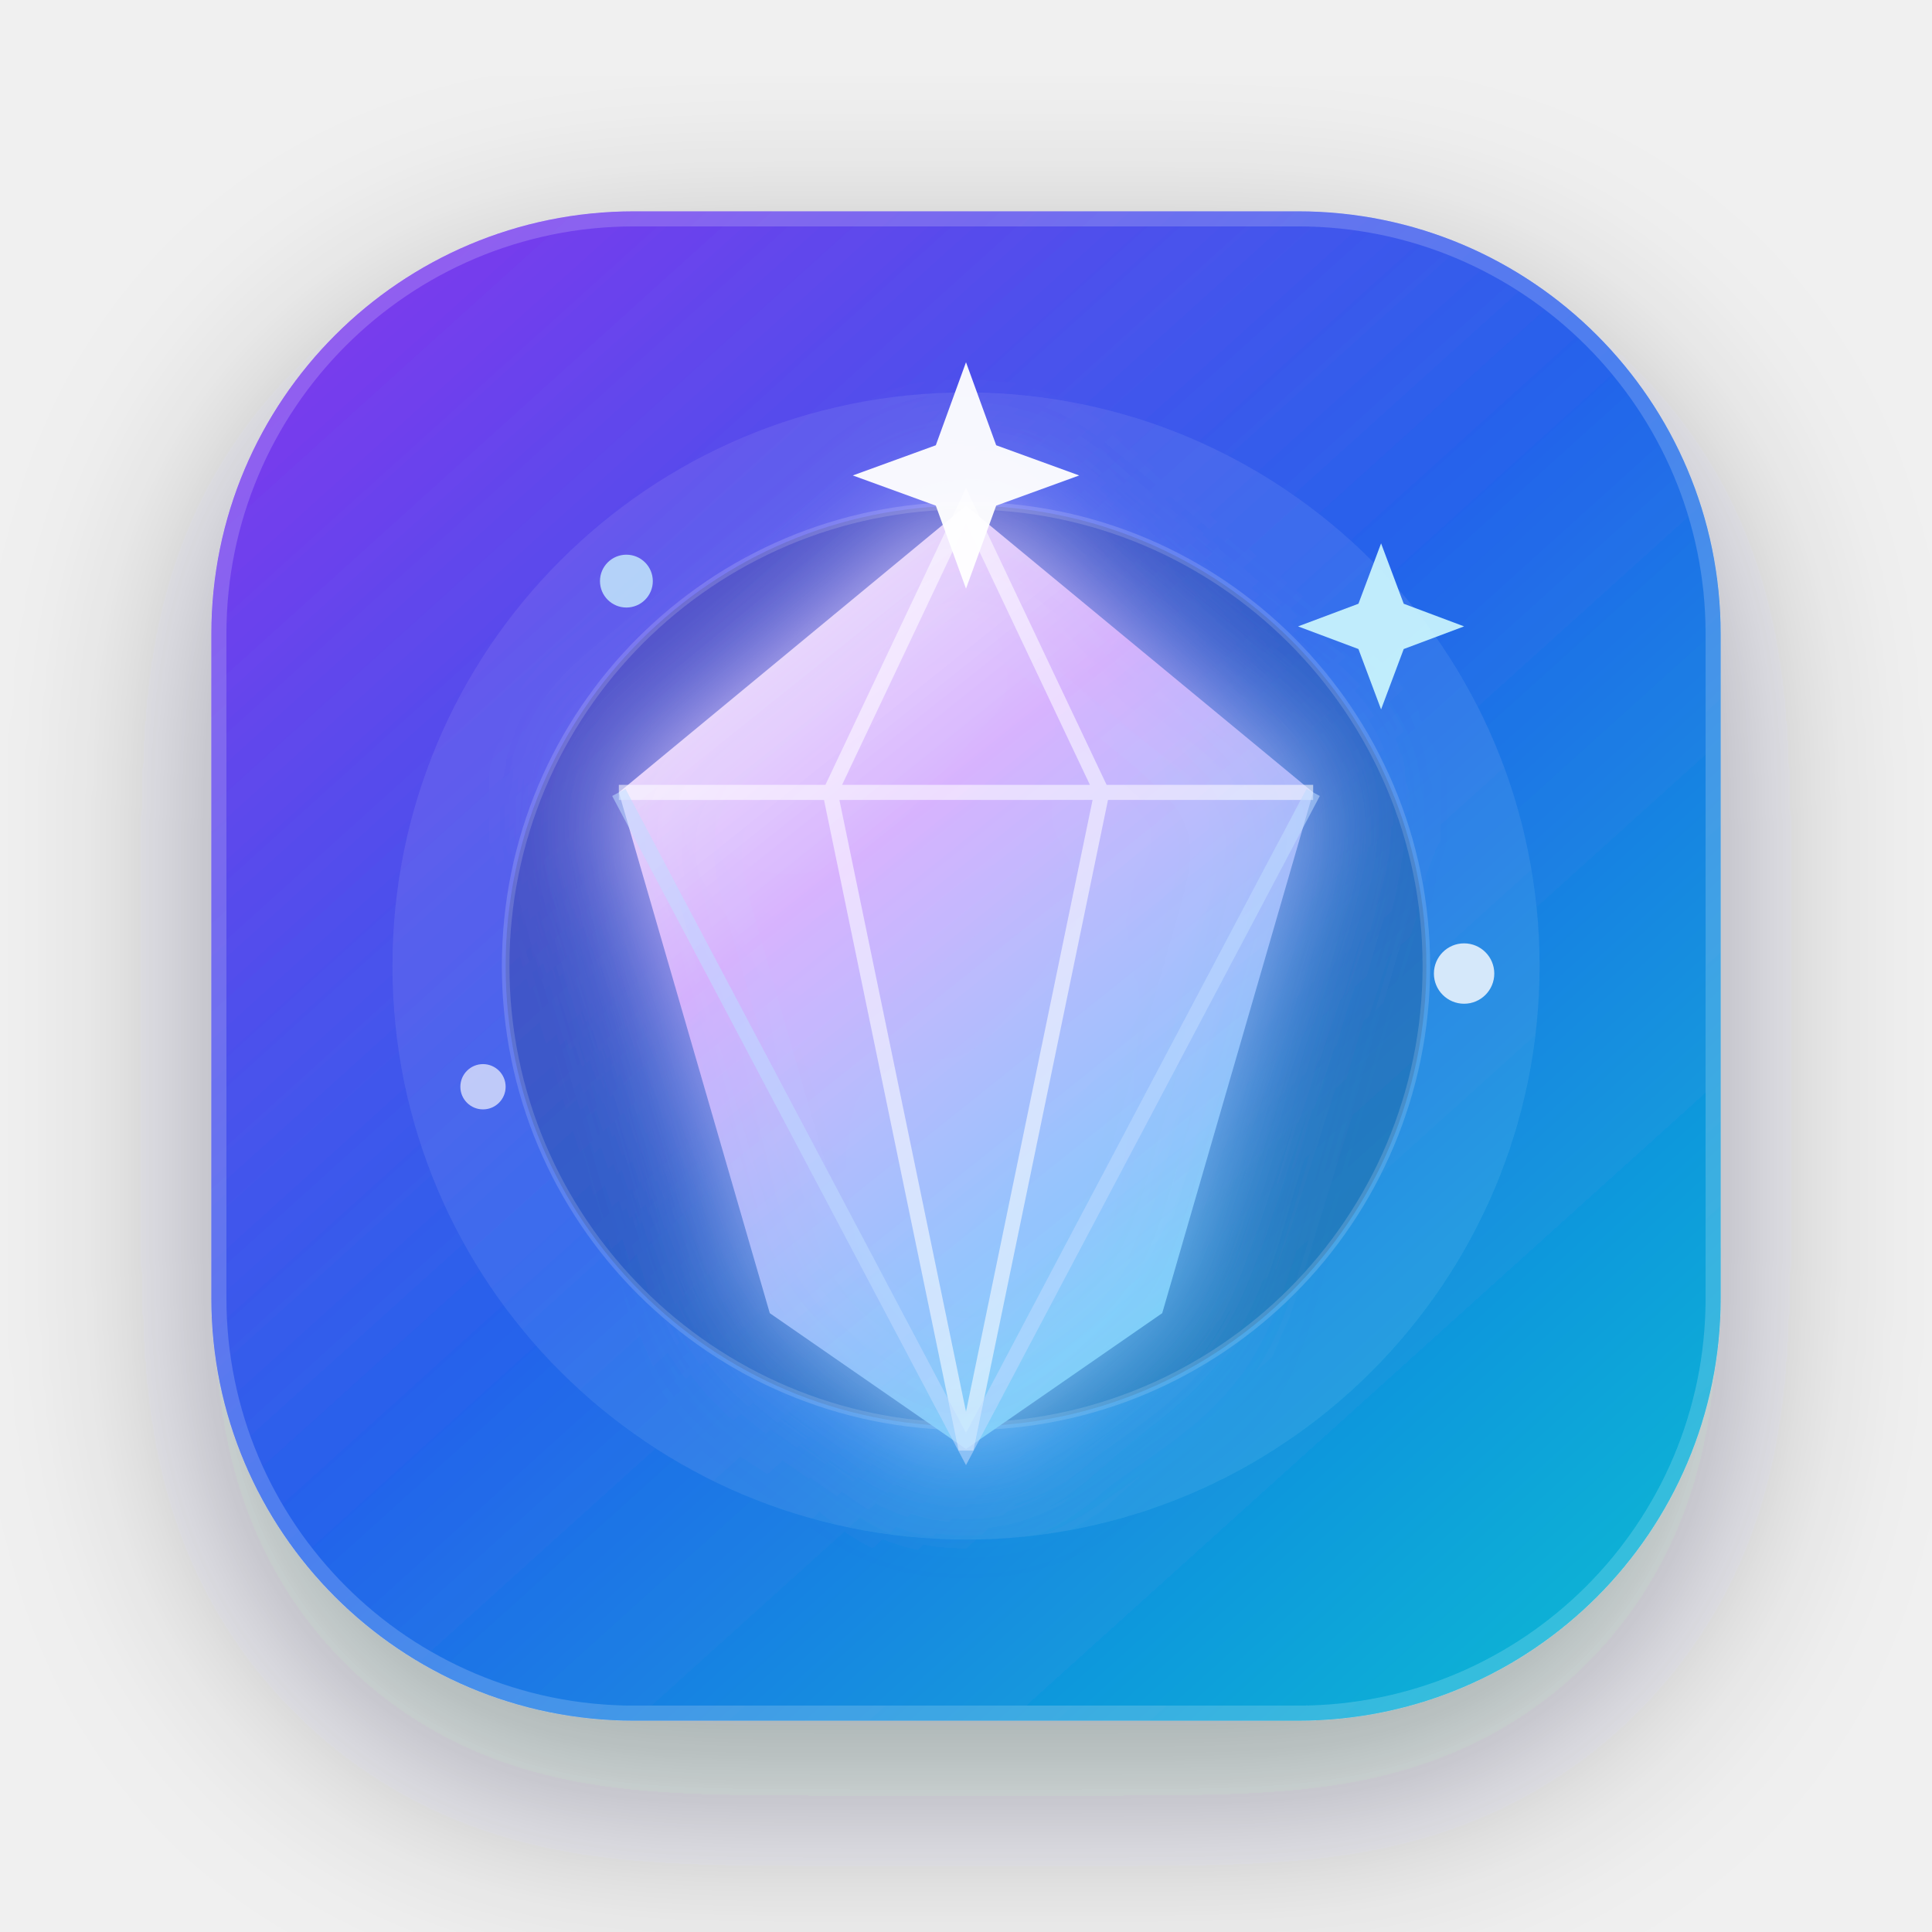
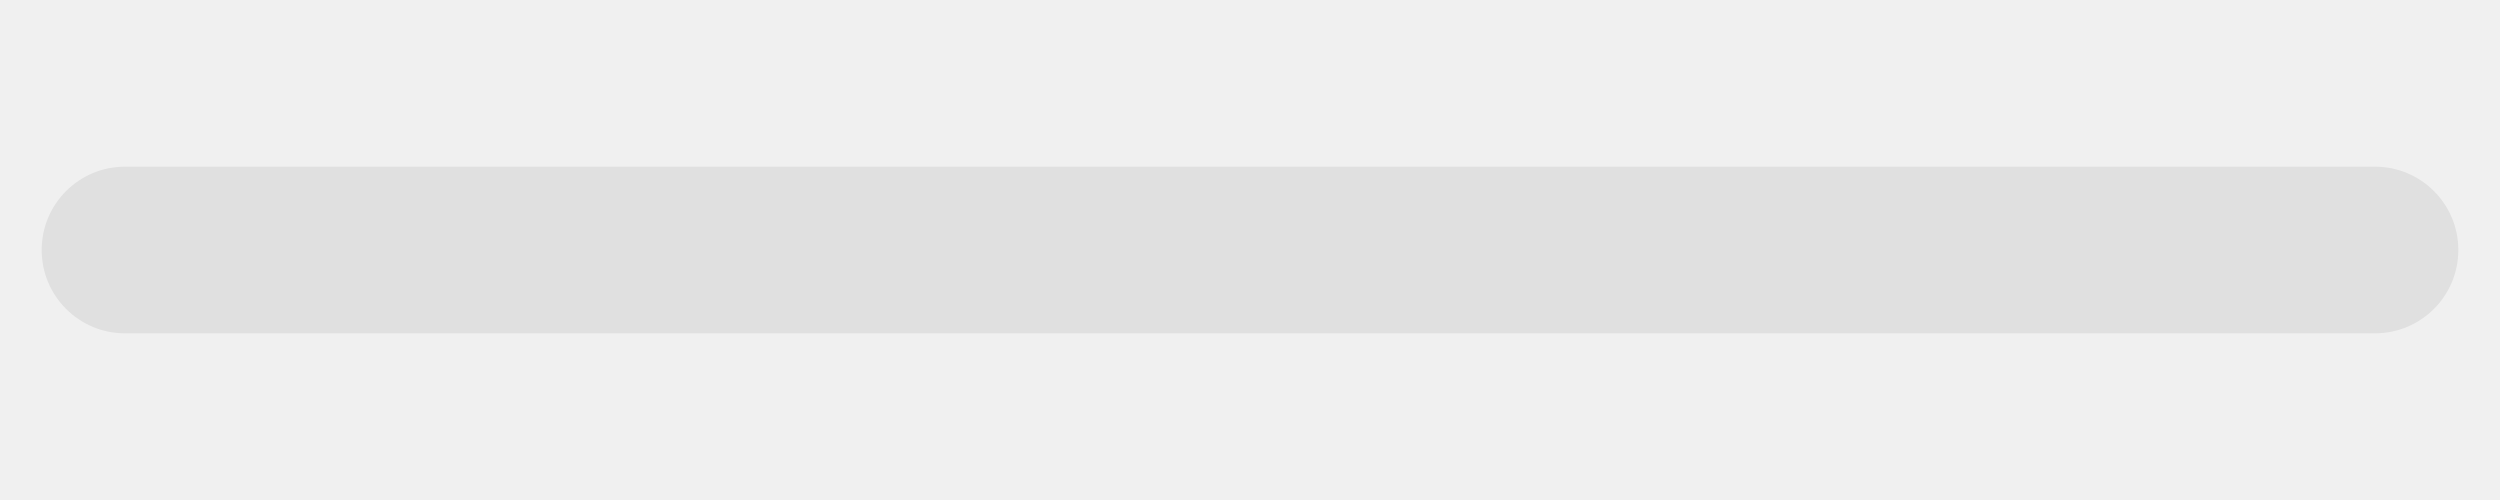
- <svg xmlns="http://www.w3.org/2000/svg" width="256" height="256" viewBox="0 0 256 256" fill="none">
-   <defs>
-     <linearGradient id="bg" x1="48" y1="36" x2="214" y2="220" gradientUnits="userSpaceOnUse">
-       <stop stop-color="#7C3AED" />
-       <stop offset="0.48" stop-color="#2563EB" />
-       <stop offset="1" stop-color="#06B6D4" />
-     </linearGradient>
-     <linearGradient id="gem" x1="82" y1="70" x2="178" y2="190" gradientUnits="userSpaceOnUse">
-       <stop stop-color="#FFFFFF" />
-       <stop offset="0.35" stop-color="#D8B4FE" />
-       <stop offset="0.7" stop-color="#93C5FD" />
-       <stop offset="1" stop-color="#67E8F9" />
-     </linearGradient>
-     <radialGradient id="shine" cx="0" cy="0" r="1" gradientTransform="translate(92 78) rotate(45) scale(110)">
-       <stop stop-color="white" stop-opacity=".9" />
-       <stop offset=".18" stop-color="white" stop-opacity=".25" />
-       <stop offset="1" stop-color="white" stop-opacity="0" />
-     </radialGradient>
-     <filter id="shadow" x="-40%" y="-40%" width="180%" height="180%">
-       <feDropShadow dx="0" dy="10" stdDeviation="14" flood-color="#111827" flood-opacity=".35" />
-     </filter>
-     <filter id="glow" x="-80%" y="-80%" width="260%" height="260%">
-       <feGaussianBlur stdDeviation="8" result="blur" />
-       <feMerge>
-         <feMergeNode in="blur" />
-         <feMergeNode in="SourceGraphic" />
-       </feMerge>
-     </filter>
-     <clipPath id="clip">
-       <rect x="28" y="28" width="200" height="200" rx="56" />
-     </clipPath>
-   </defs>
-   <style>
-     .float {
-     transform-origin: 128px 128px;
-     animation: float 3.2s ease-in-out infinite;
-     }
-     .pulse {
-     transform-origin: 128px 128px;
-     animation: pulse 2.4s ease-in-out infinite;
-     }
-     .spark {
-     transform-origin: 128px 128px;
-     animation: spin 5.5s linear infinite;
-     }
-     .spark2 {
-     transform-origin: 128px 128px;
-     animation: spinReverse 7s linear infinite;
-     }
-     .sweep {
-     animation: sweep 3.4s ease-in-out infinite;
-     }
-     @keyframes float {
-     0%,100% { transform: translateY(0px); }
-     50% { transform: translateY(-7px); }
-     }
-     @keyframes pulse {
-     0%,100% { transform: scale(1); opacity: .8; }
-     50% { transform: scale(1.055); opacity: 1; }
-     }
-     @keyframes spin {
-     to { transform: rotate(360deg); }
-     }
-     @keyframes spinReverse {
-     to { transform: rotate(-360deg); }
-     }
-     @keyframes sweep {
-     0% { transform: translateX(-150px) rotate(20deg); opacity: 0; }
-     20% { opacity: .9; }
-     55% { opacity: .55; }
-     80%,100% { transform: translateX(240px) rotate(20deg); opacity: 0; }
-     }
-   </style>
-   <g class="float" filter="url(#shadow)">
-     <rect x="28" y="28" width="200" height="200" rx="56" fill="url(#bg)" />
-     <rect x="29" y="29" width="198" height="198" rx="55" stroke="white" stroke-opacity=".18" stroke-width="2" />
-     <circle class="pulse" cx="128" cy="128" r="76" fill="#FFFFFF" fill-opacity=".08" />
-     <circle cx="128" cy="128" r="61" fill="#0F172A" fill-opacity=".18" stroke="white" stroke-opacity=".16" />
-     <g filter="url(#glow)">
-       <path d="M128 67L174 105L154 174L128 192L102 174L82 105L128 67Z" fill="url(#gem)" fill-opacity=".94" />
-       <path d="M82 105H174M128 67L110 105L128 192L146 105L128 67Z" stroke="white" stroke-opacity=".55" stroke-width="2" />
-       <path d="M82 105L128 192L174 105" stroke="#BFDBFE" stroke-opacity=".55" stroke-width="2" />
-     </g>
-     <g class="spark" fill="white">
-       <path d="M128 48L132 59L143 63L132 67L128 78L124 67L113 63L124 59L128 48Z" opacity=".95" />
-       <circle cx="194" cy="129" r="4" opacity=".8" />
-       <circle cx="64" cy="144" r="3" opacity=".65" />
-     </g>
-     <g class="spark2" fill="#CFFAFE">
-       <path d="M183 72L186 80L194 83L186 86L183 94L180 86L172 83L180 80L183 72Z" opacity=".9" />
-       <circle cx="83" cy="77" r="3.5" opacity=".75" />
-     </g>
-     <g clip-path="url(#clip)">
-       <rect class="sweep" x="22" y="12" width="42" height="240" rx="20" fill="url(#shine)" transform="rotate(20 22 12)" />
-     </g>
-   </g>
+ <svg xmlns="http://www.w3.org/2000/svg" viewBox="0 0 120 24" width="120" height="24">
+   <rect x="2" y="8" width="116" height="8" rx="4" fill="#e0e0e0" />
+   <rect x="2" y="8" width="0" height="8" rx="4" fill="#42a5f5">
+     <animate attributeName="width" from="0" to="116" dur="2s" calcMode="spline" keyTimes="0;1" keySplines="0.4 0 0.2 1" fill="freeze" />
+   </rect>
</svg>
